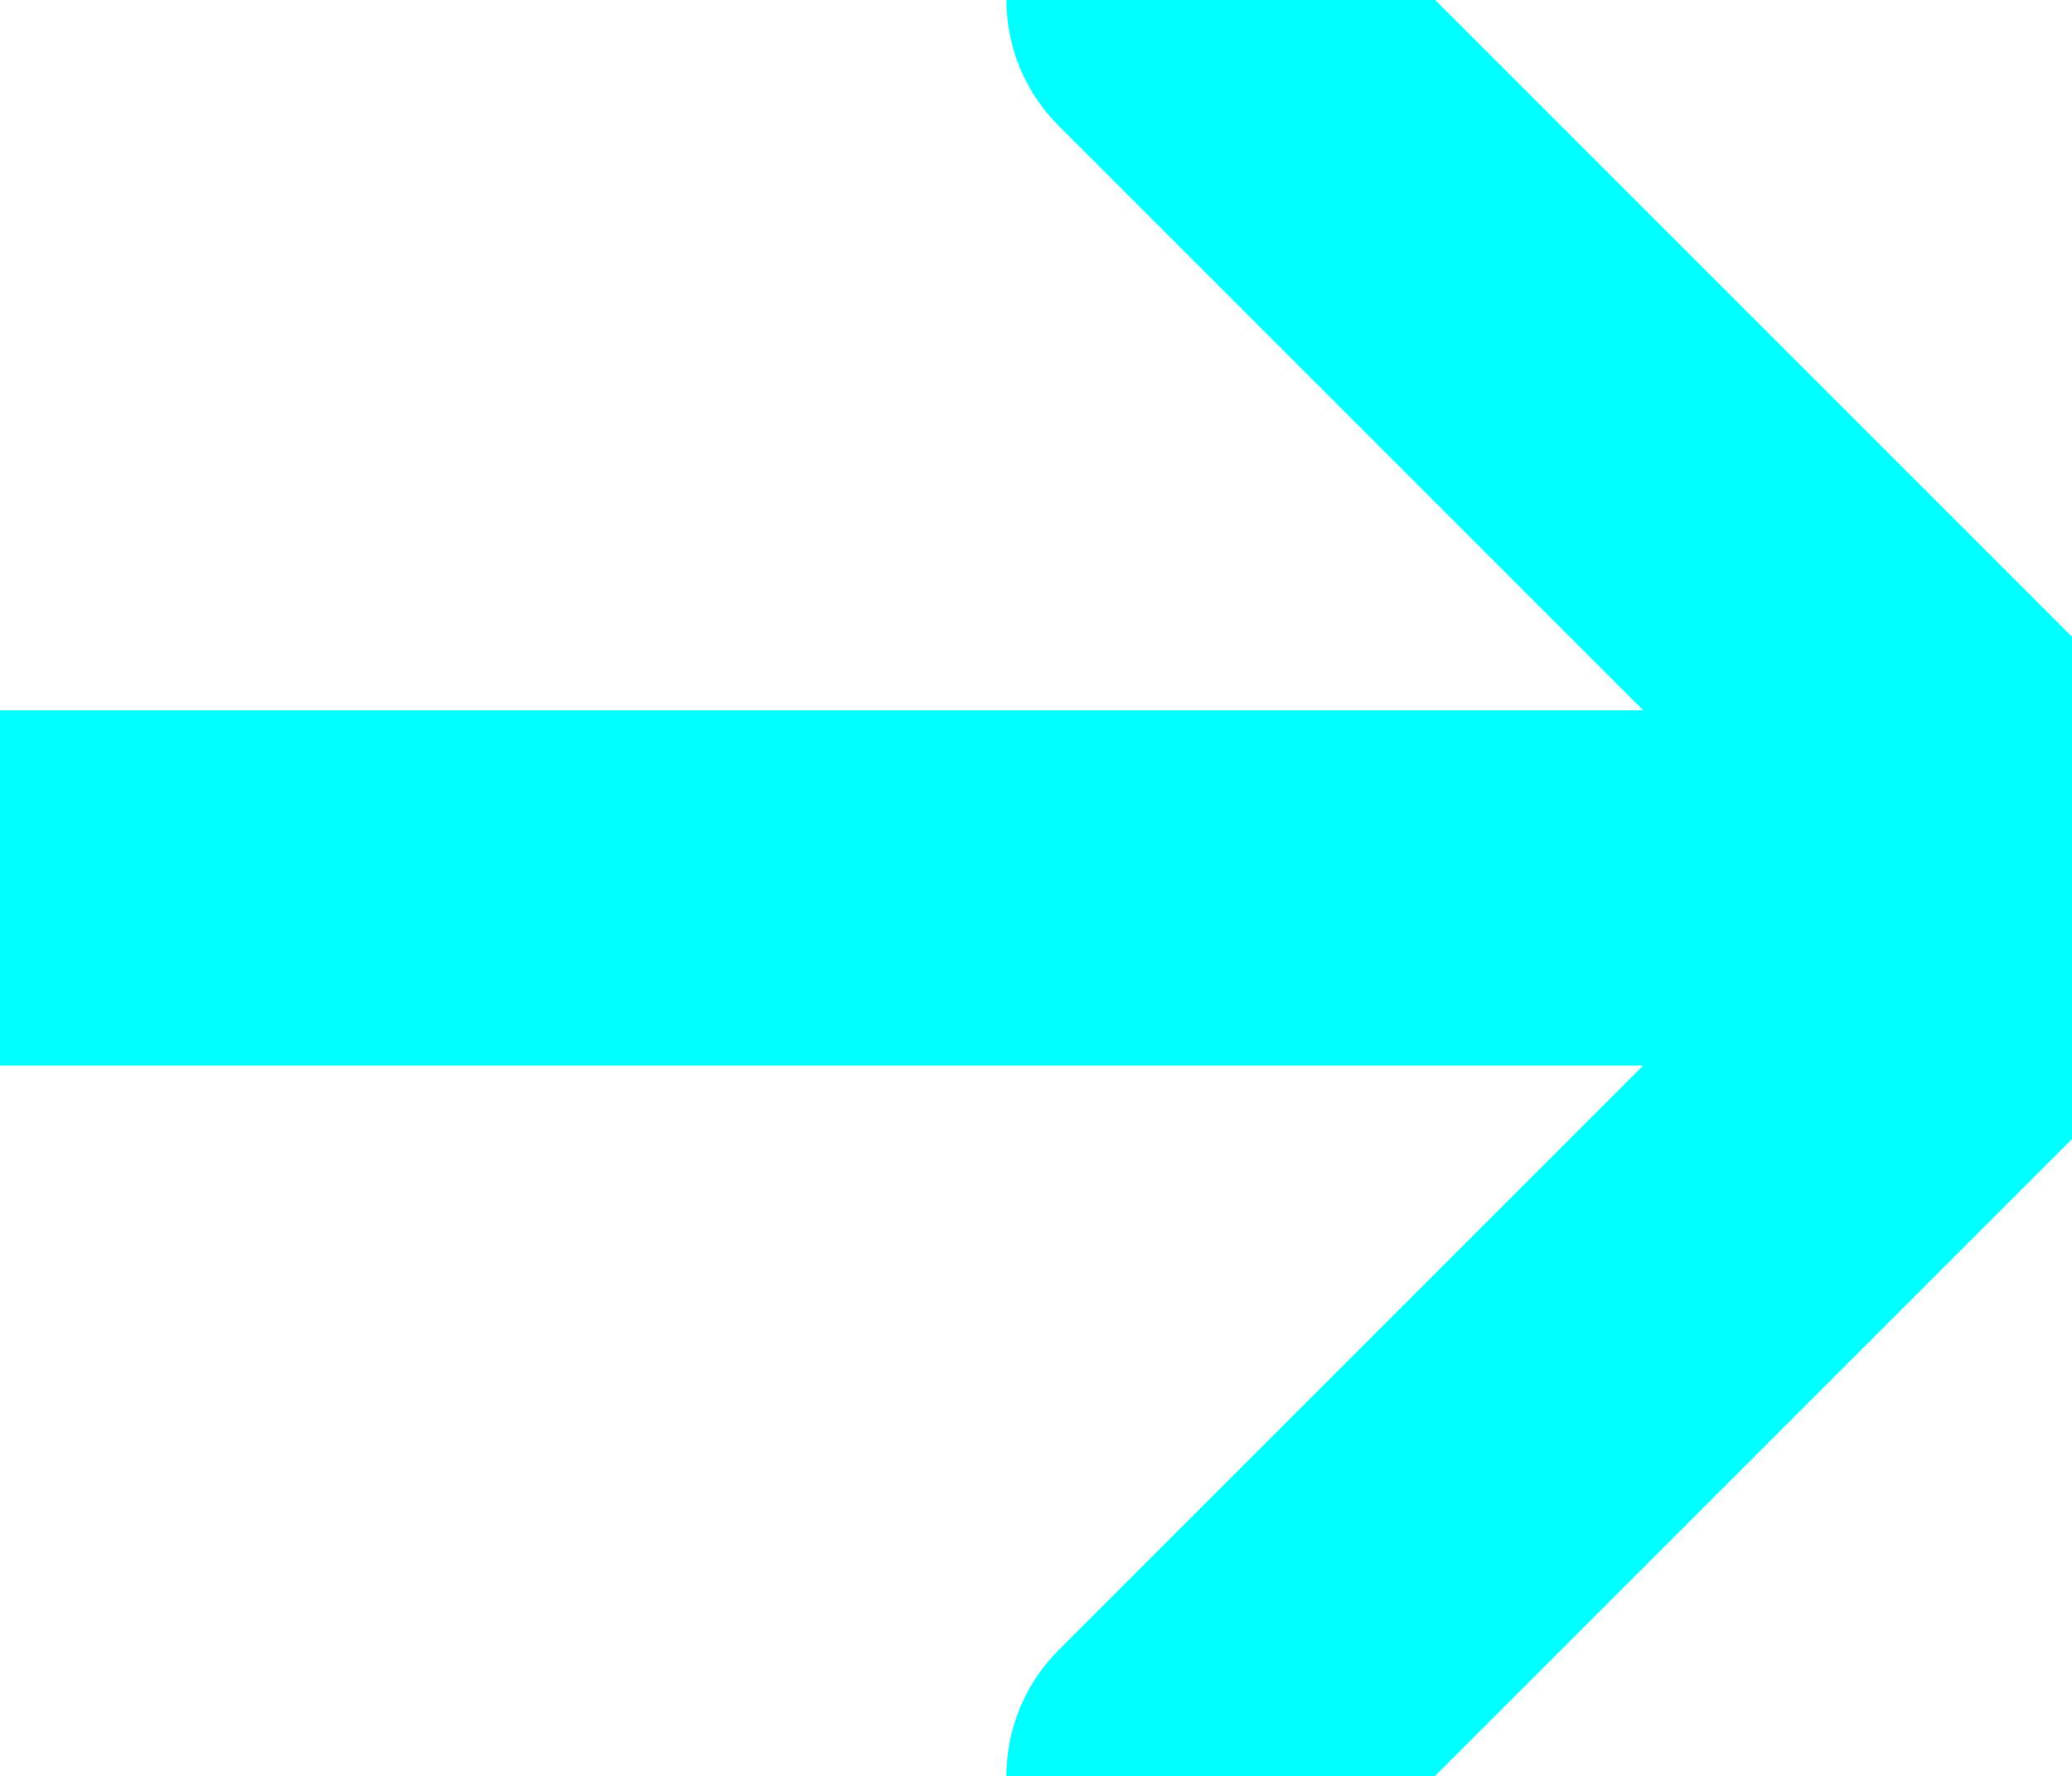
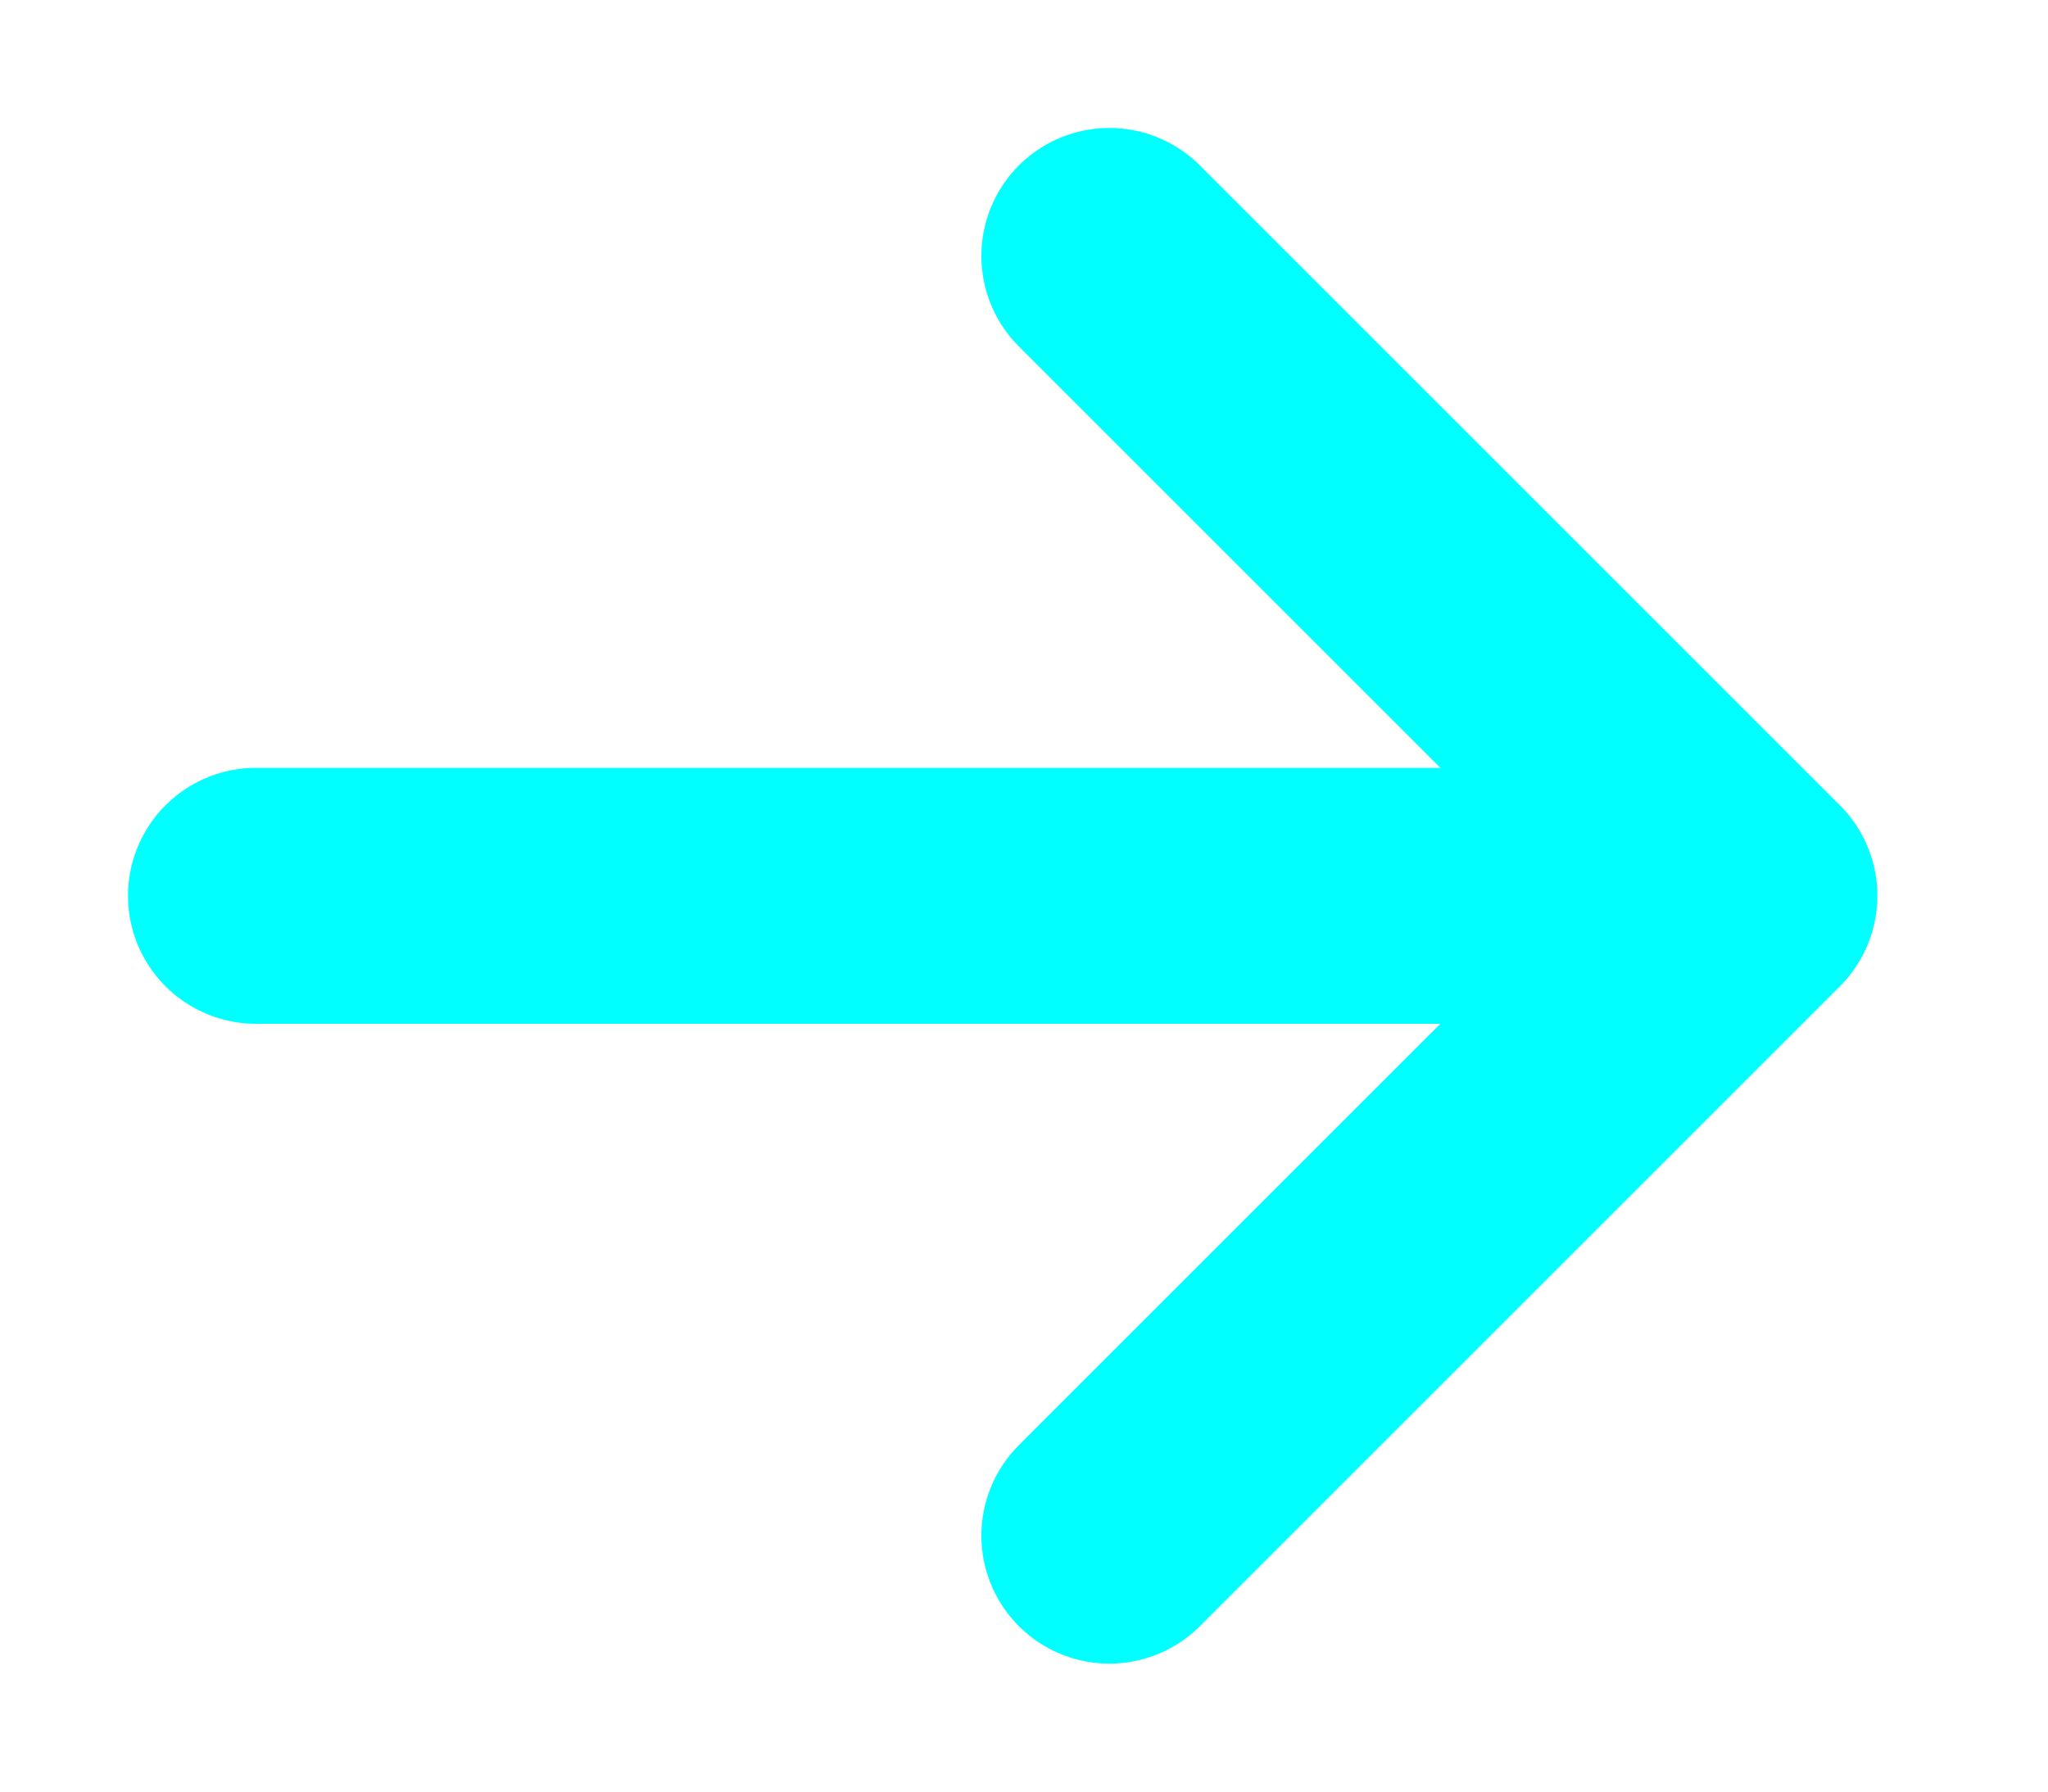
- <svg xmlns="http://www.w3.org/2000/svg" width="11.667" height="10" fill="none" overflow="visible">
-   <path d="M 0 5 L 11.667 5 M 11.667 5 L 6.667 0 M 11.667 5 L 6.667 10" fill="transparent" stroke-width="2" stroke="rgb(0, 255, 255)" stroke-linecap="round" stroke-linejoin="round" stroke-dasharray="" />
+ <svg xmlns="http://www.w3.org/2000/svg" width="16" height="14" viewBox="0 0 16 14" fill="none">
+   <path d="M2 7H13.667M13.667 7L8.667 2M13.667 7L8.667 12" stroke="#00FFFF" stroke-width="2" stroke-linecap="round" stroke-linejoin="round" />
</svg>
